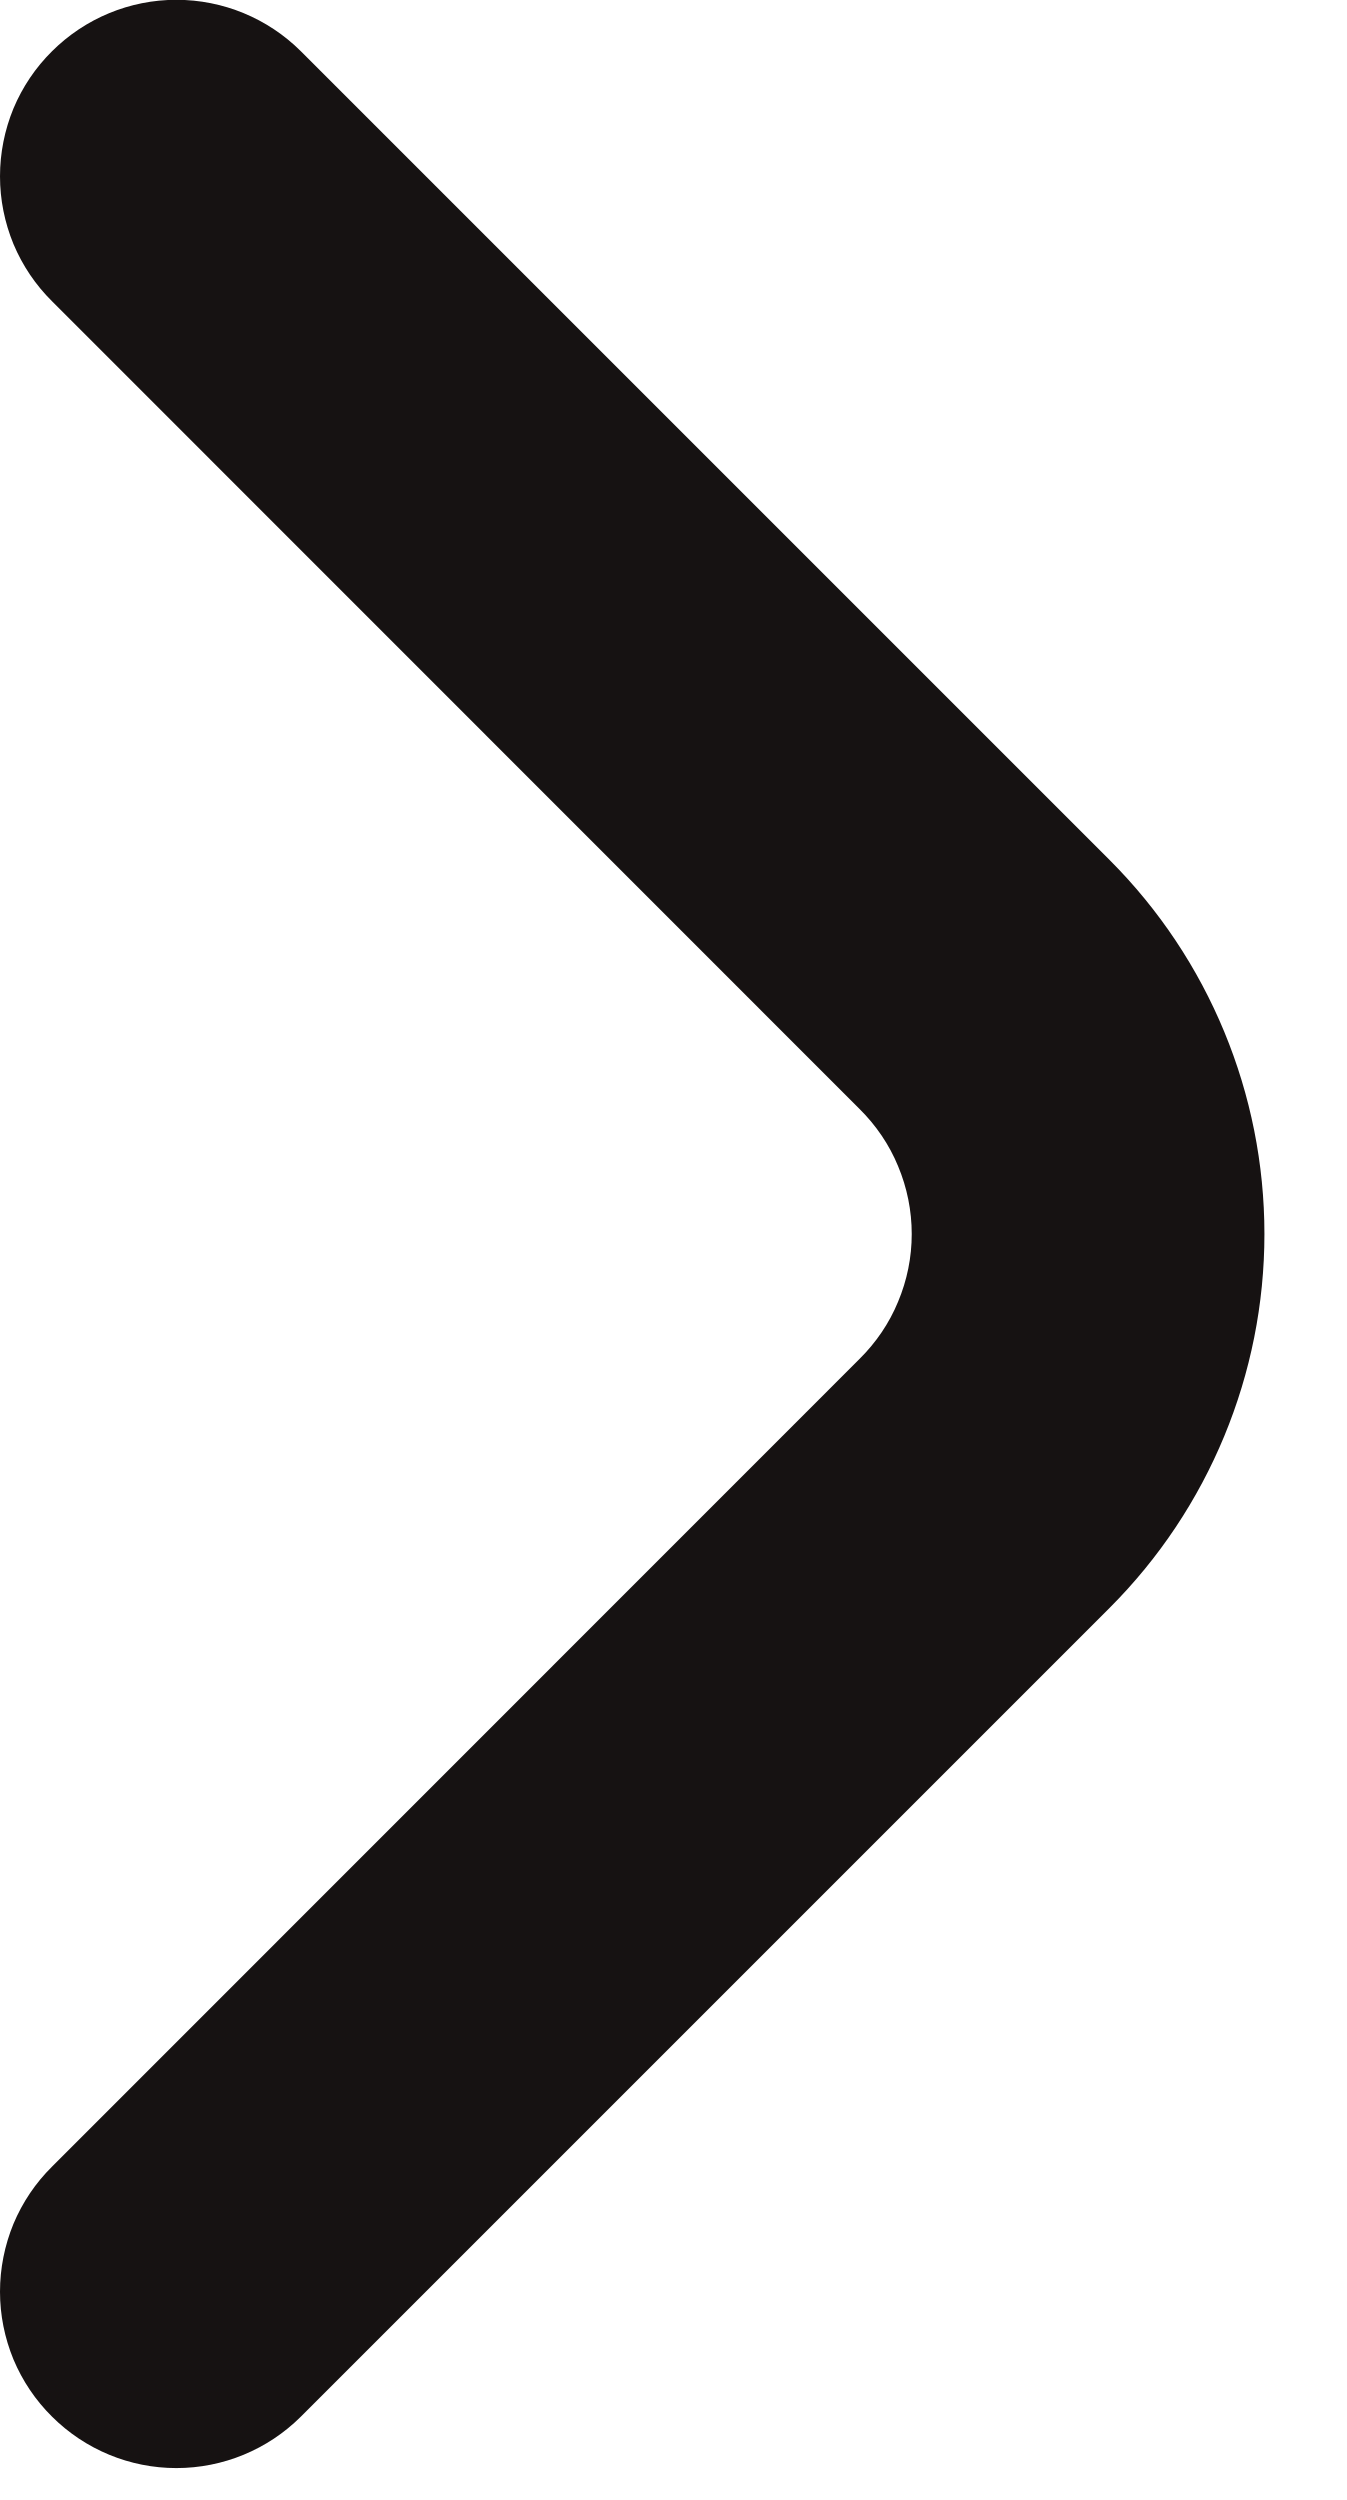
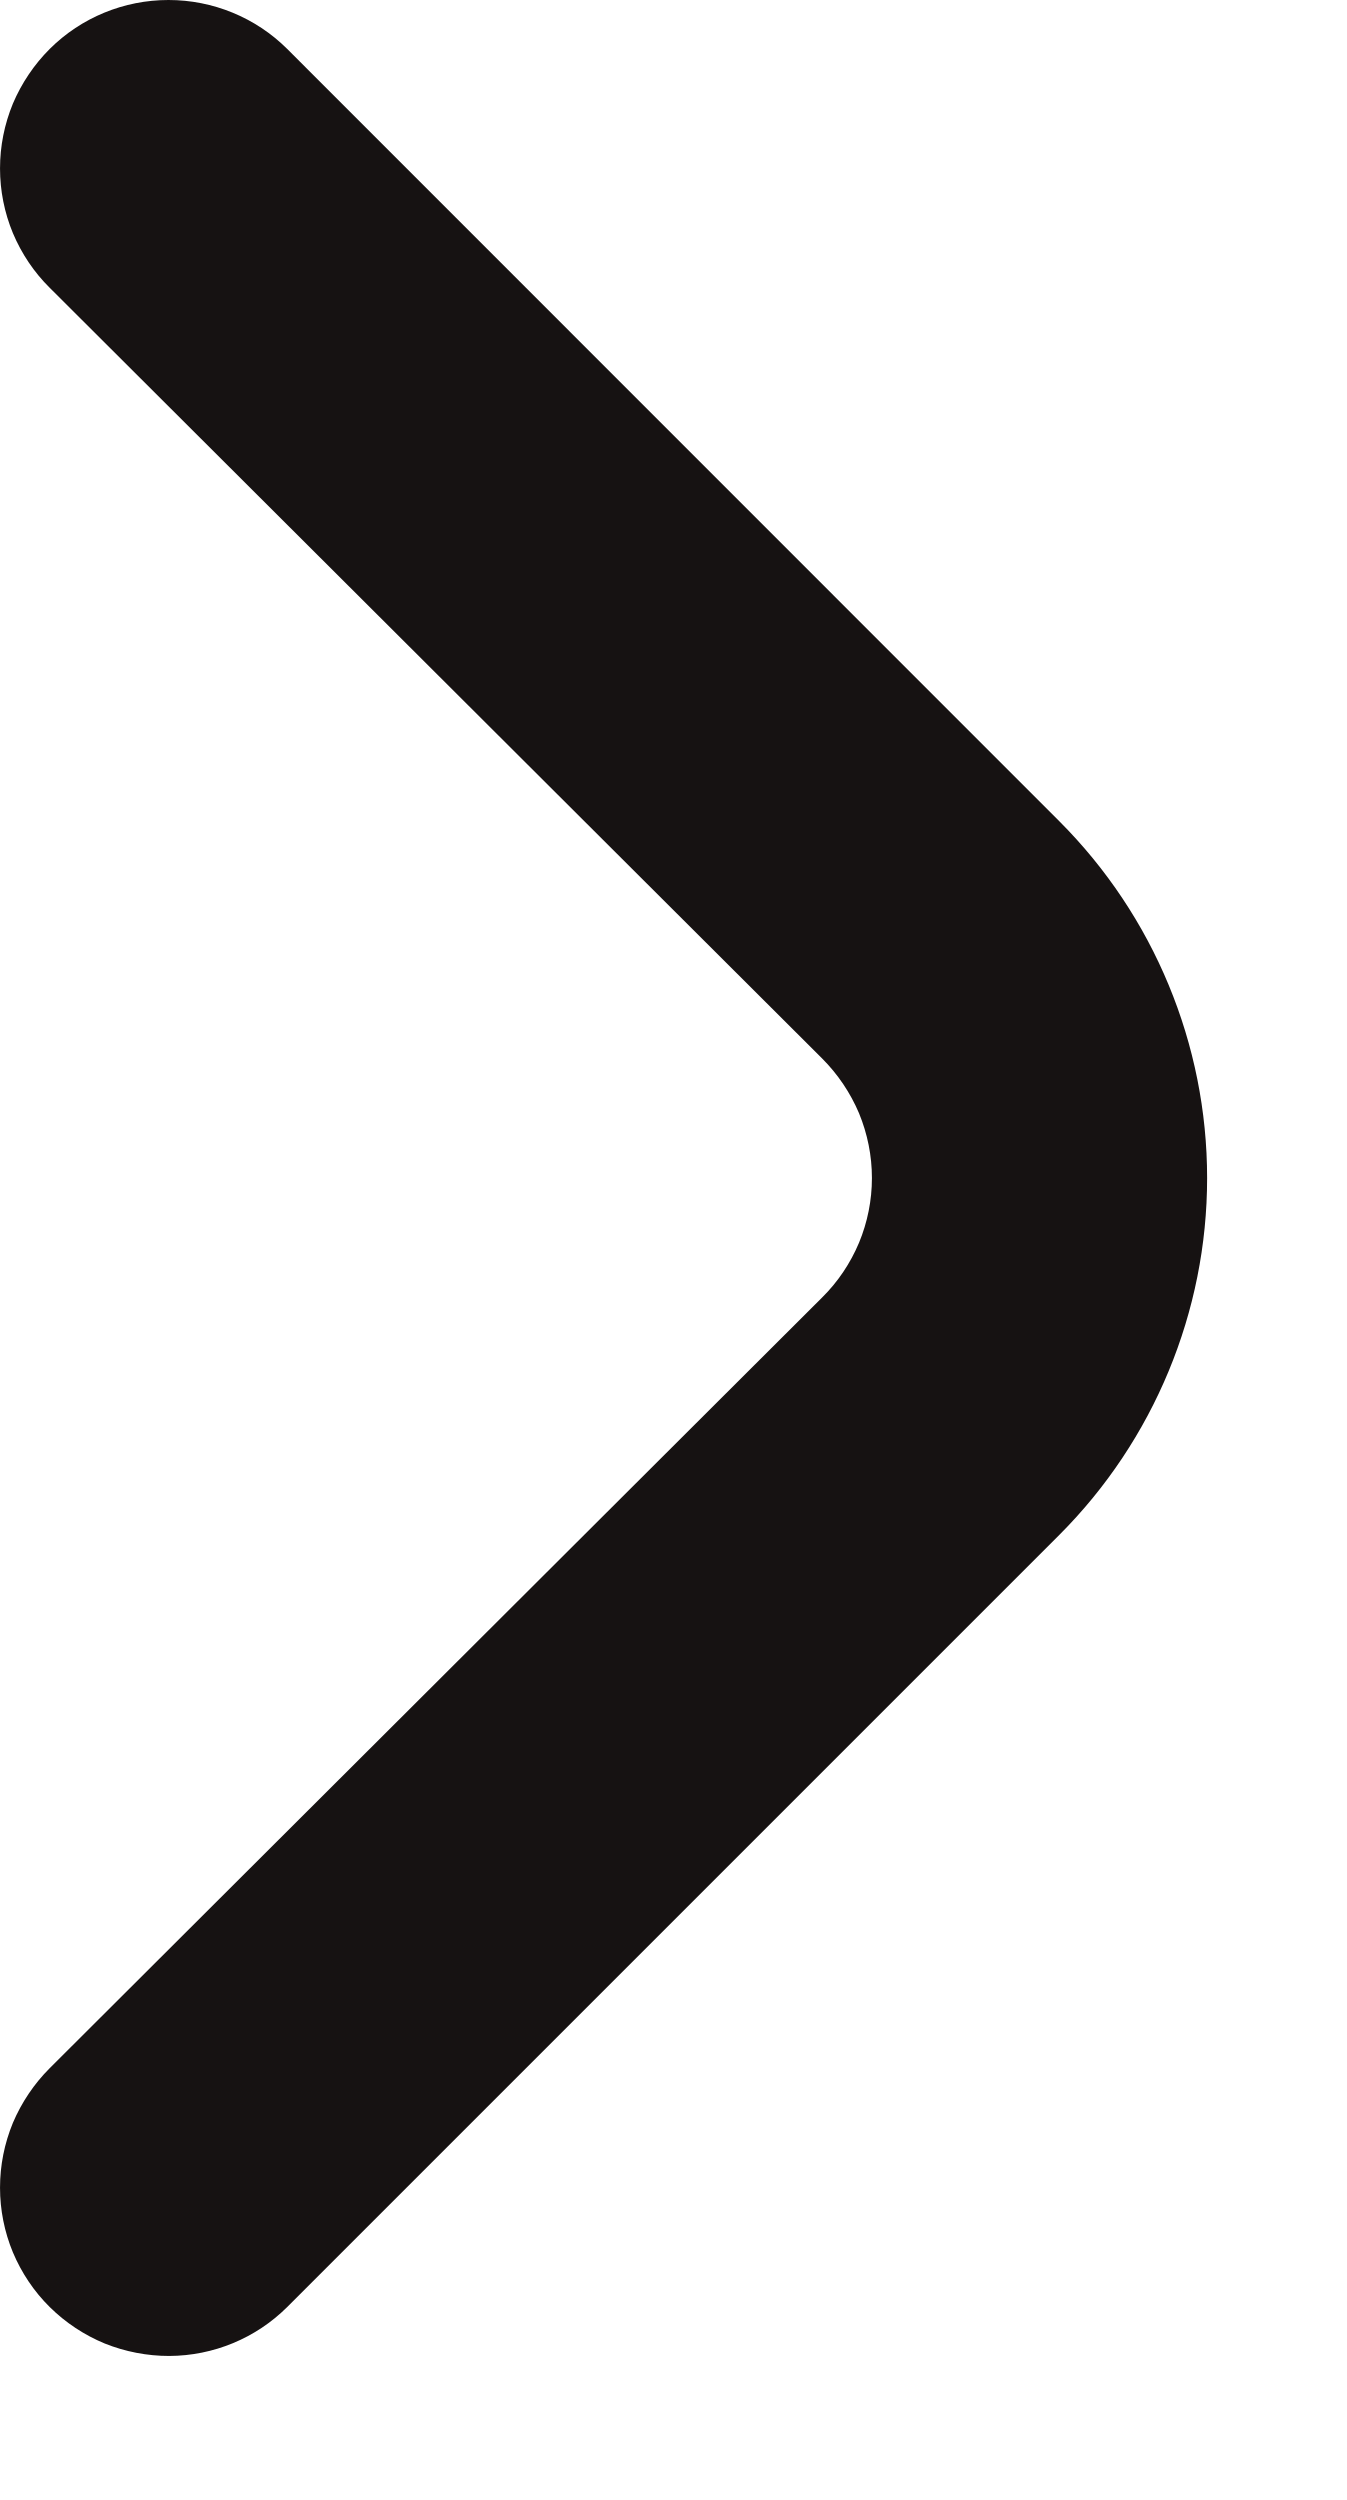
<svg xmlns="http://www.w3.org/2000/svg" width="7" height="13" viewBox="0 0 7 13" fill="none">
-   <path d="M0.271 0.266C0.185 0.351 0.117 0.452 0.07 0.564C0.024 0.676 0 0.796 0 0.917C0 1.038 0.024 1.157 0.07 1.269C0.117 1.381 0.185 1.482 0.271 1.567L4.469 5.766C4.555 5.851 4.624 5.952 4.67 6.064C4.717 6.176 4.741 6.296 4.741 6.417C4.741 6.538 4.717 6.657 4.67 6.769C4.624 6.881 4.555 6.982 4.469 7.067L0.271 11.266C0.185 11.351 0.117 11.452 0.07 11.564C0.024 11.676 0 11.796 0 11.917C0 12.038 0.024 12.157 0.07 12.269C0.117 12.381 0.185 12.482 0.271 12.567C0.443 12.738 0.675 12.834 0.917 12.834C1.16 12.834 1.392 12.738 1.564 12.567L5.771 8.36C6.286 7.844 6.575 7.145 6.575 6.417C6.575 5.688 6.286 4.989 5.771 4.473L1.564 0.266C1.392 0.095 1.16 -0.001 0.917 -0.001C0.675 -0.001 0.443 0.095 0.271 0.266Z" fill="#161212" />
+   <path d="M4.275 6.747C4.357 6.666 4.422 6.569 4.467 6.462C4.511 6.356 4.534 6.241 4.534 6.126C4.534 6.01 4.511 5.896 4.467 5.789C4.422 5.683 4.357 5.586 4.275 5.504L0.259 1.497C0.177 1.416 0.112 1.319 0.067 1.212C0.023 1.106 9.77516e-05 0.991 9.77516e-05 0.876C9.77516e-05 0.76 0.023 0.646 0.067 0.539C0.112 0.433 0.177 0.336 0.259 0.254C0.423 0.091 0.645 0 0.876 0C1.107 0 1.329 0.091 1.493 0.254L5.509 4.271C6 4.763 6.277 5.43 6.277 6.126C6.277 6.821 6 7.489 5.509 7.981L1.493 11.997C1.33 12.159 1.11 12.25 0.88 12.251C0.765 12.251 0.651 12.229 0.544 12.186C0.438 12.142 0.341 12.078 0.259 11.997C0.177 11.916 0.112 11.819 0.067 11.712C0.023 11.606 9.77516e-05 11.491 9.77516e-05 11.376C9.77516e-05 11.26 0.023 11.146 0.067 11.039C0.112 10.933 0.177 10.836 0.259 10.754L4.275 6.747Z" fill="#161212" />
</svg>
